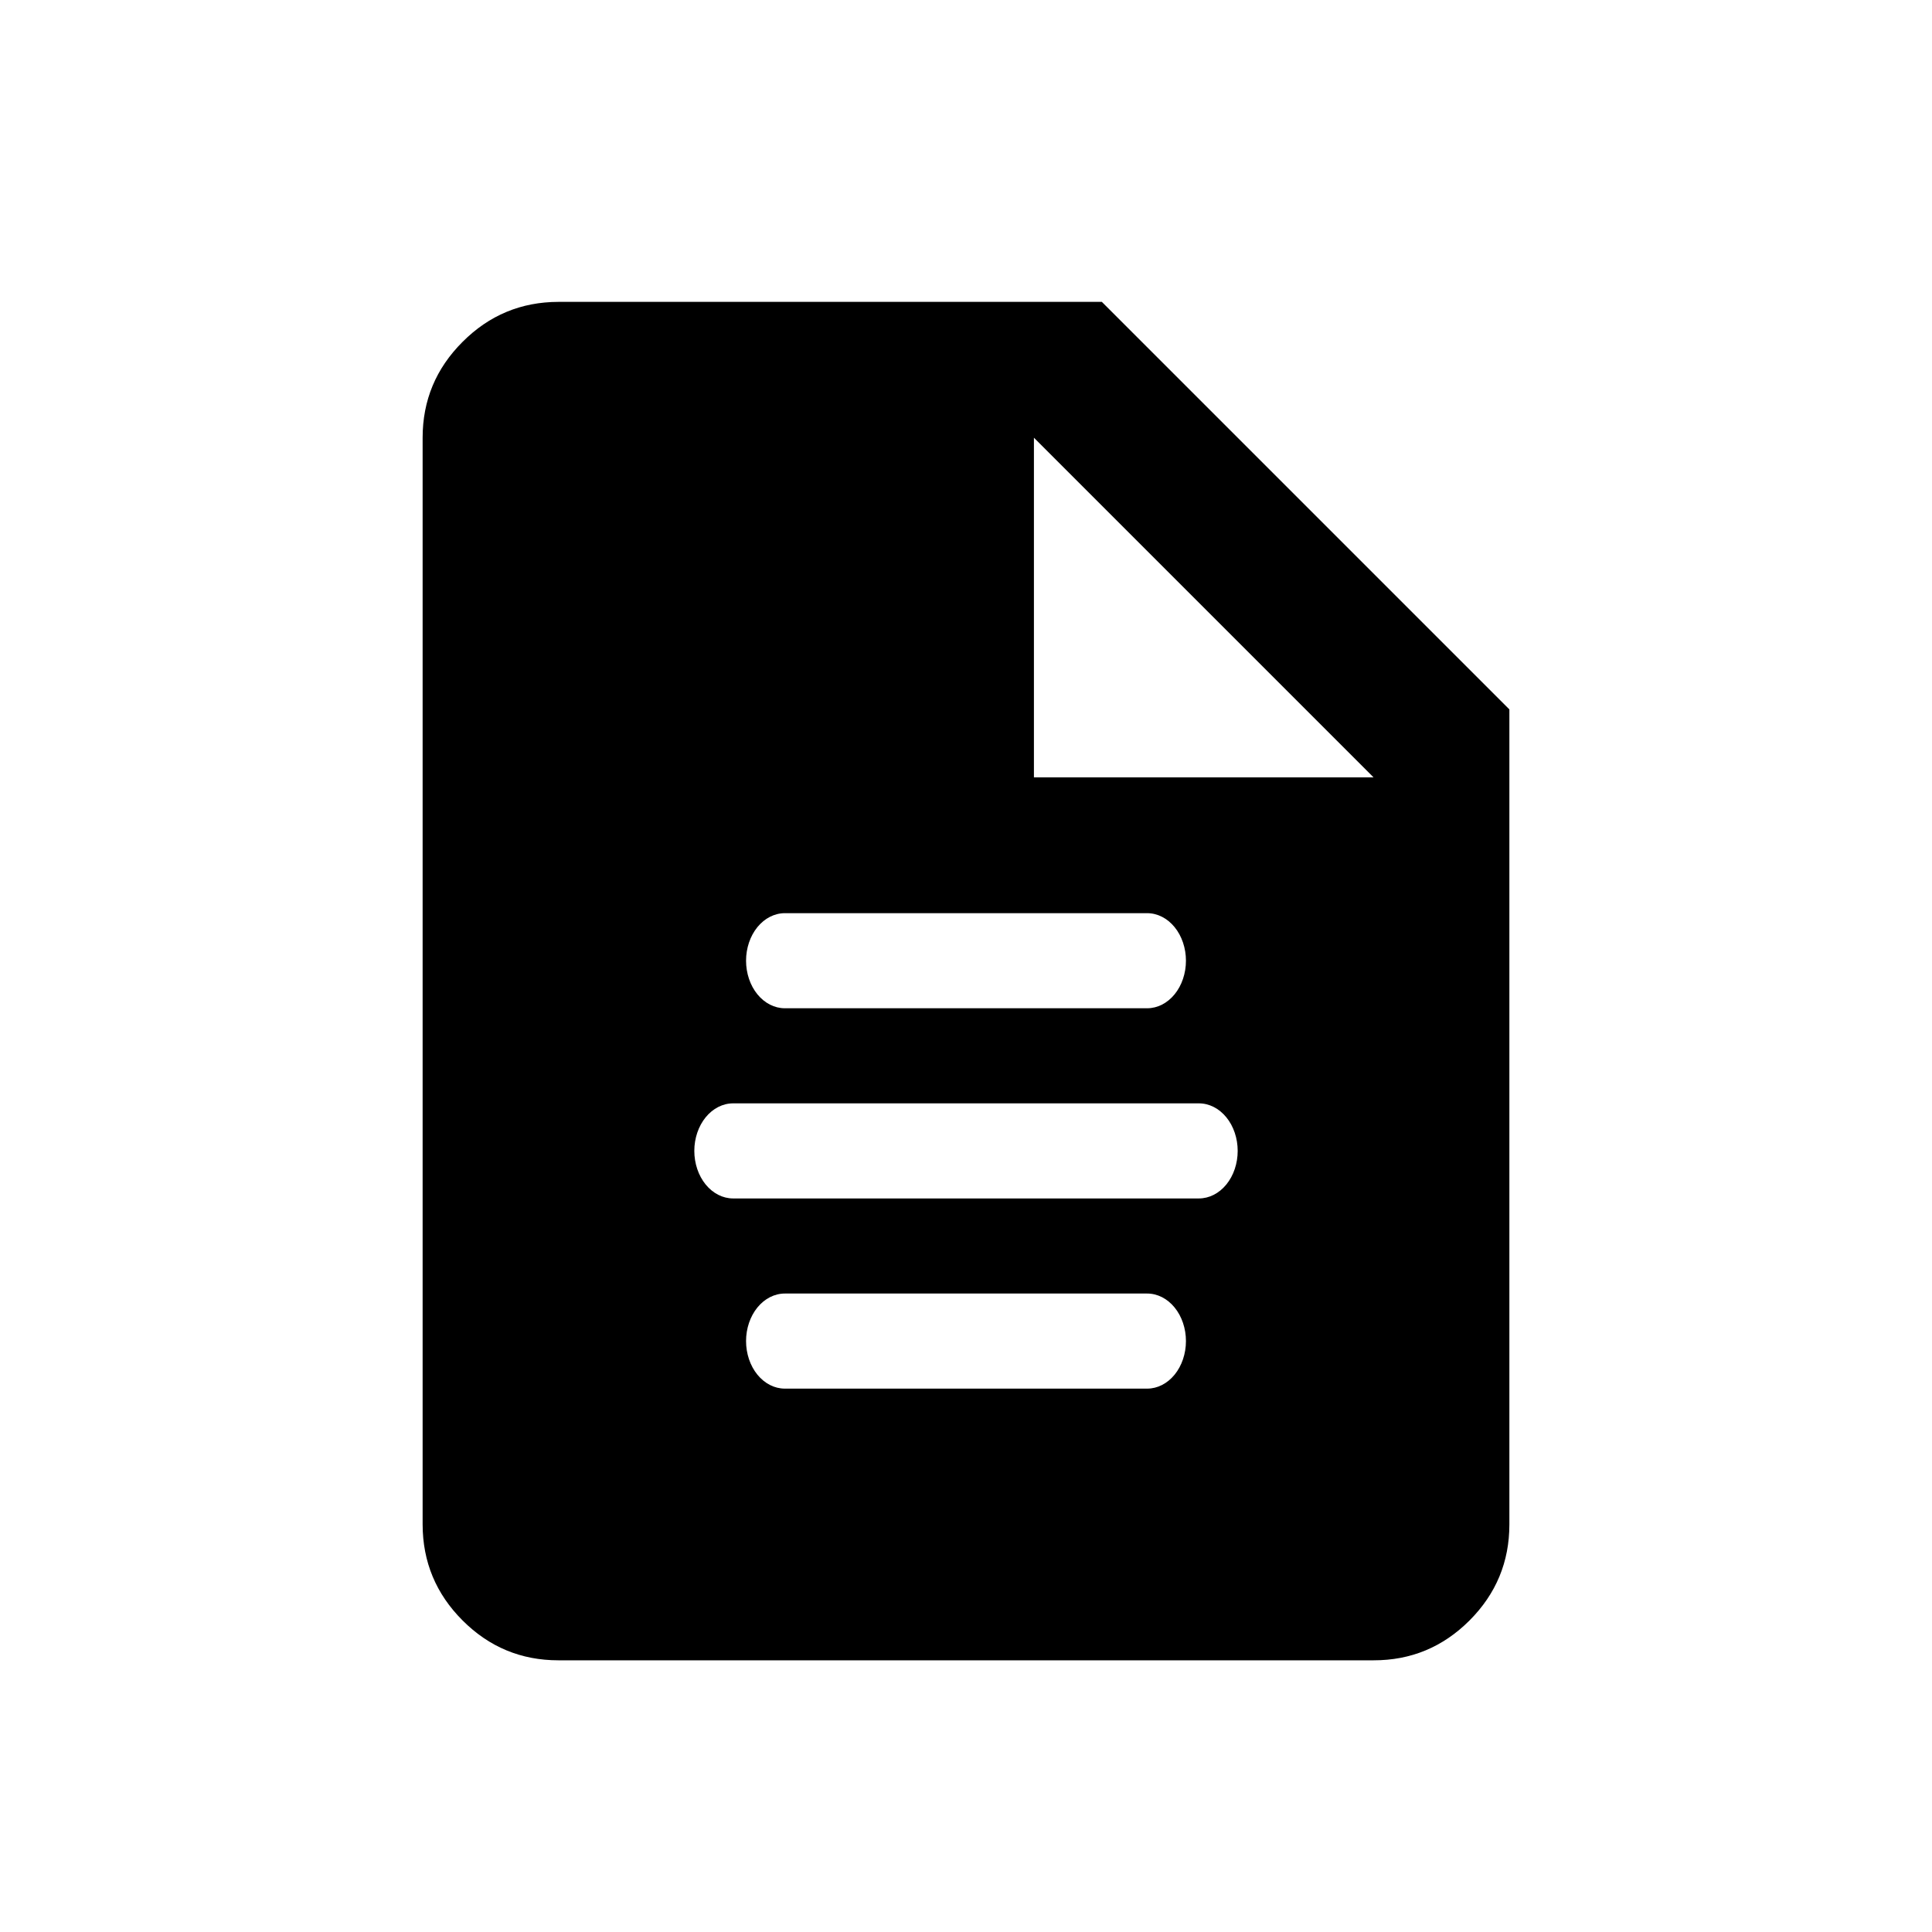
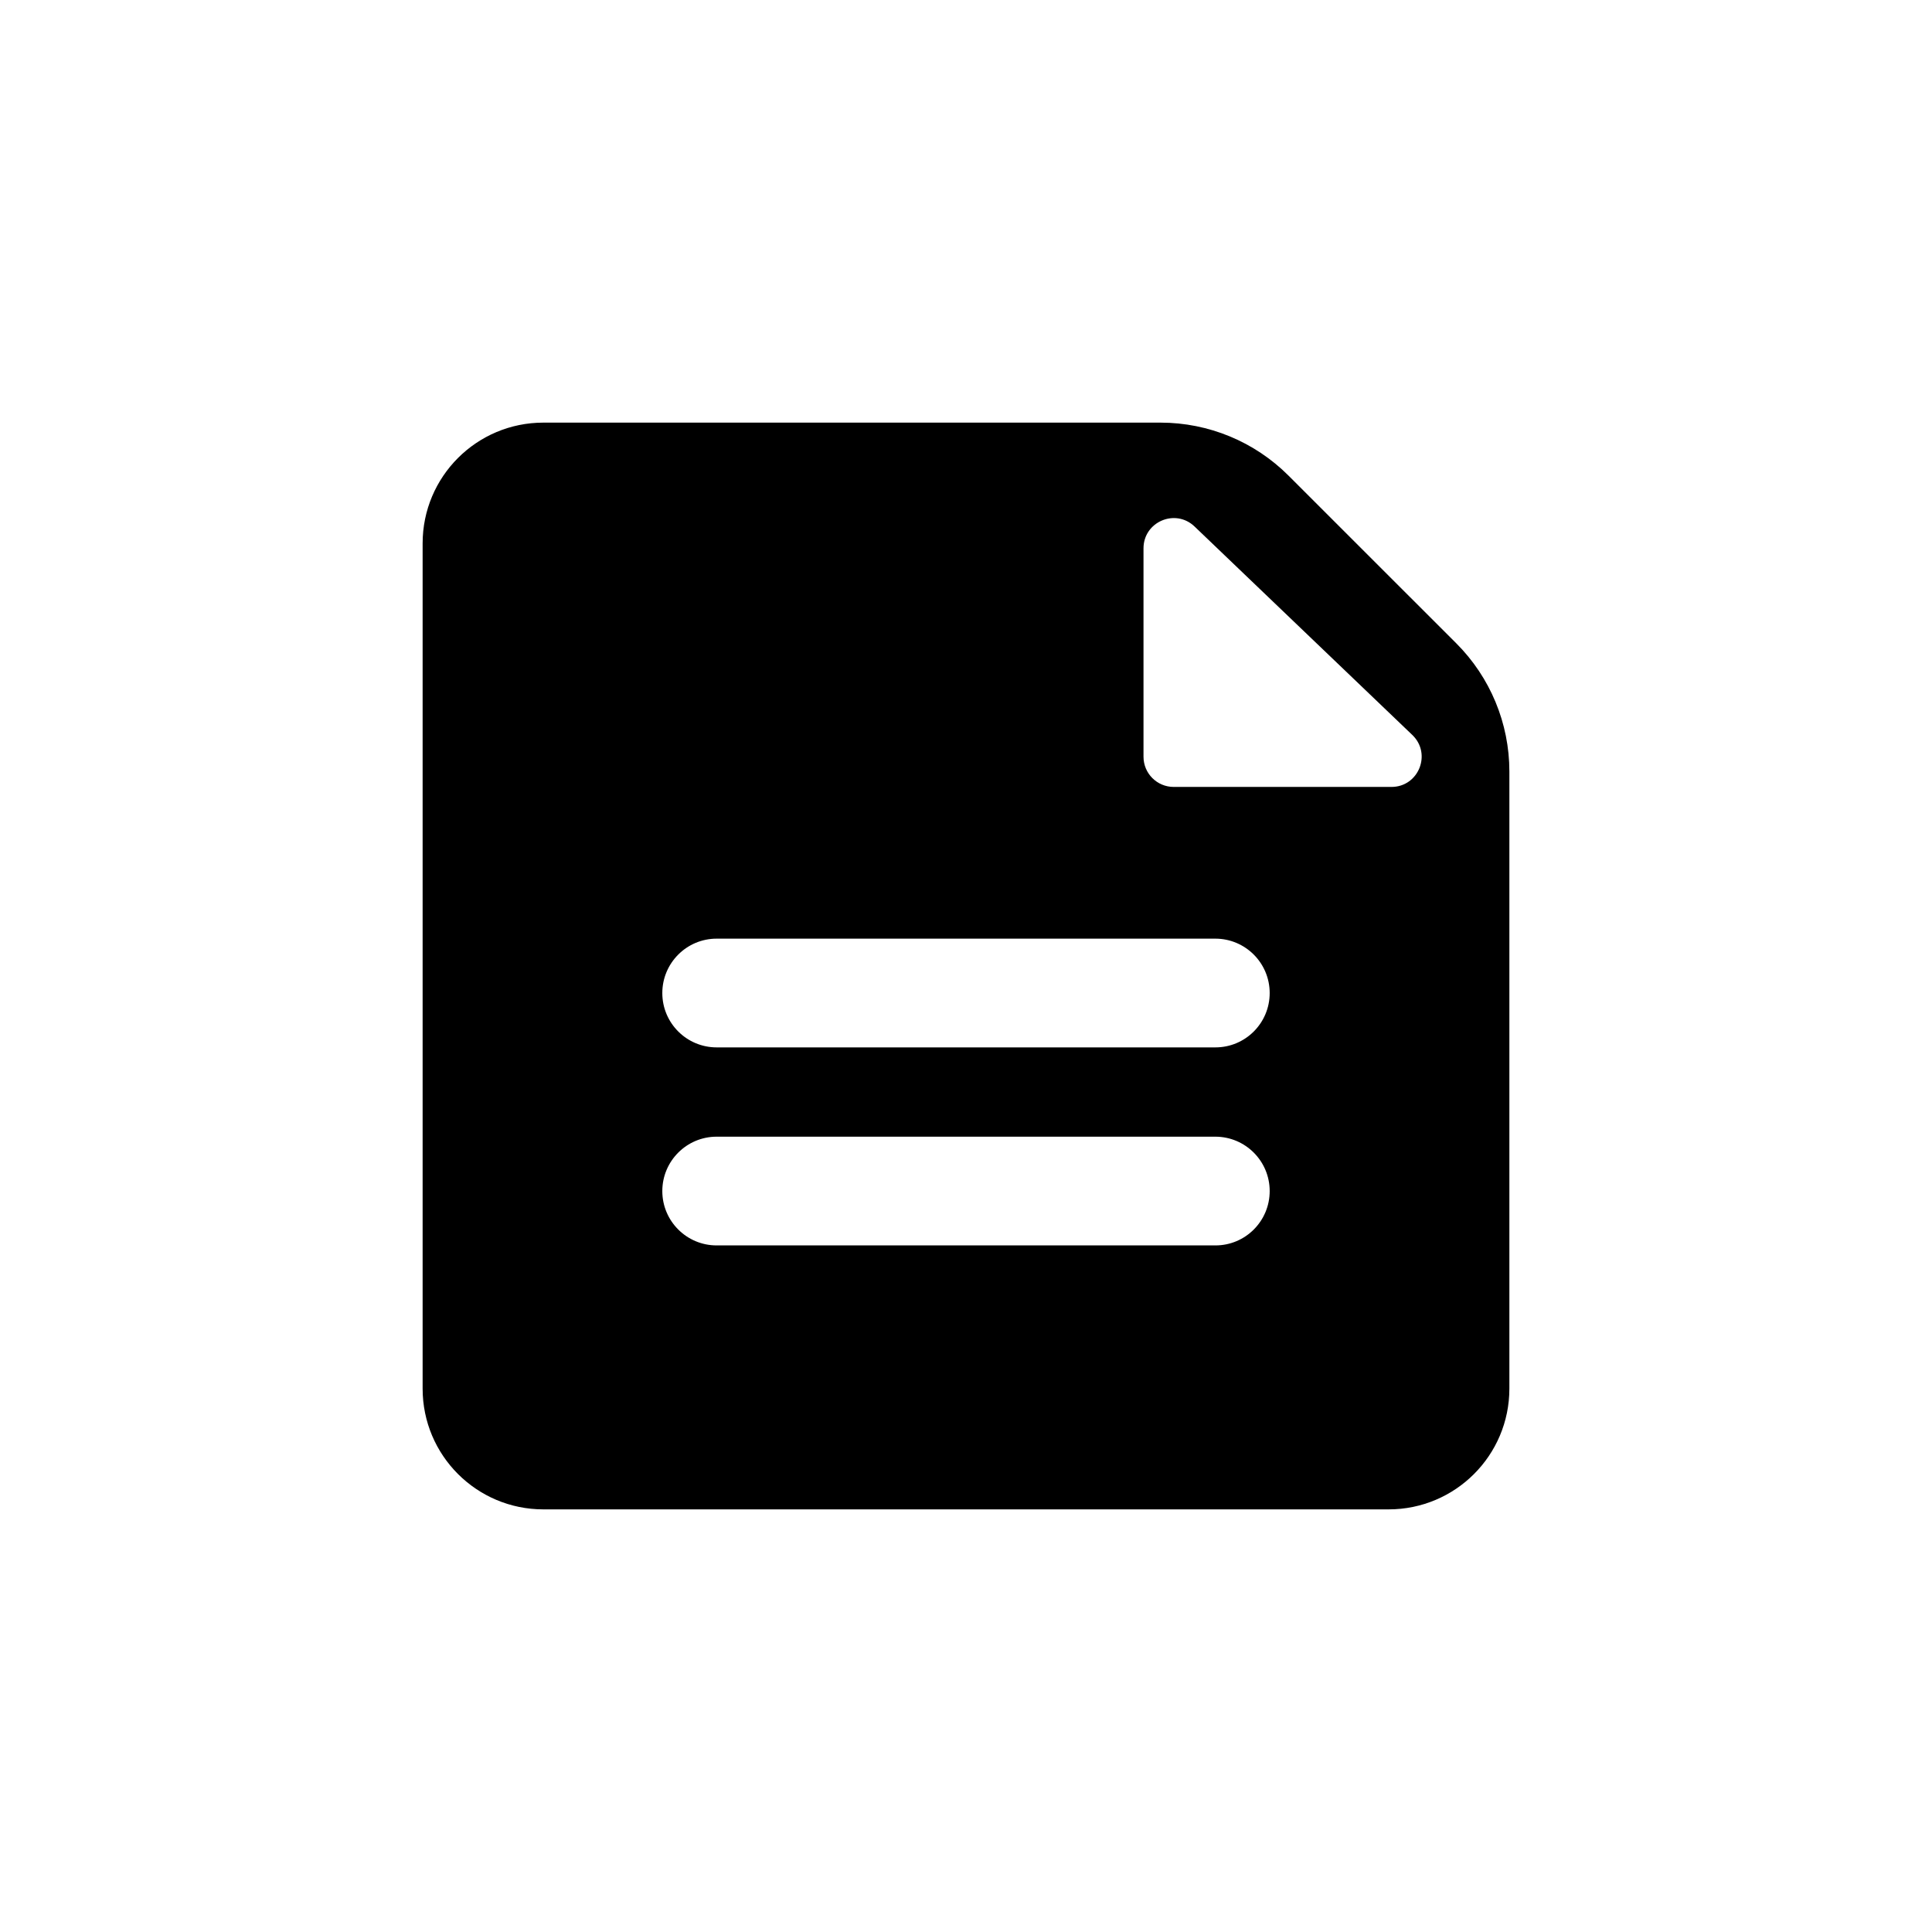
<svg xmlns="http://www.w3.org/2000/svg" width="32" height="32" viewBox="0 0 32 32" fill="none">
-   <path fill-rule="evenodd" clip-rule="evenodd" d="M7.662 26.84C8.102 27.28 8.631 27.5 9.25 27.5H22.75C23.369 27.501 23.899 27.281 24.34 26.84C24.78 26.399 25 25.869 25 25.25V11.75L18.25 5H9.25C8.632 5.001 8.102 5.221 7.662 5.662C7.221 6.102 7 6.631 7 7.25V25.25C7.001 25.869 7.221 26.399 7.662 26.84ZM22.75 12.875H17.125V7.25L22.75 12.875ZM12.545 15.356C12.425 15.503 12.357 15.704 12.357 15.912C12.357 16.121 12.425 16.322 12.545 16.469C12.666 16.617 12.829 16.7 13 16.7H19C19.171 16.7 19.334 16.617 19.455 16.469C19.575 16.322 19.643 16.121 19.643 15.912C19.643 15.704 19.575 15.503 19.455 15.356C19.334 15.208 19.171 15.125 19 15.125H13C12.829 15.125 12.666 15.208 12.545 15.356ZM11.688 18.506C11.568 18.653 11.5 18.854 11.5 19.062C11.5 19.271 11.568 19.472 11.688 19.619C11.809 19.767 11.972 19.85 12.143 19.85H19.857C20.028 19.85 20.191 19.767 20.312 19.619C20.432 19.472 20.5 19.271 20.5 19.062C20.5 18.854 20.432 18.653 20.312 18.506C20.191 18.358 20.028 18.275 19.857 18.275H12.143C11.972 18.275 11.809 18.358 11.688 18.506ZM12.545 21.656C12.425 21.803 12.357 22.004 12.357 22.212C12.357 22.421 12.425 22.622 12.545 22.769C12.666 22.917 12.829 23 13 23H19C19.171 23 19.334 22.917 19.455 22.769C19.575 22.622 19.643 22.421 19.643 22.212C19.643 22.004 19.575 21.803 19.455 21.656C19.334 21.508 19.171 21.425 19 21.425H13C12.829 21.425 12.666 21.508 12.545 21.656Z" fill="currentColor" />
+   <path fill-rule="evenodd" clip-rule="evenodd" d="M24.121 10.656C24.684 11.219 25 11.982 25 12.778V23C25 24.105 24.105 25 23 25H9C7.895 25 7 24.105 7 23V9C7 7.895 7.895 7 9 7H19.222C20.018 7 20.781 7.316 21.343 7.879L24.121 10.656Z M20.131 15.547C20.628 15.548 21.03 15.951 21.03 16.448C21.03 16.945 20.628 17.348 20.131 17.348H11.87C11.373 17.348 10.97 16.945 10.97 16.448C10.97 15.951 11.373 15.547 11.87 15.547H20.131Z M20.131 18.827C20.628 18.828 21.03 19.231 21.03 19.728C21.03 20.225 20.628 20.628 20.131 20.628H11.87C11.373 20.628 10.97 20.225 10.97 19.728C10.97 19.231 11.373 18.827 11.87 18.827H20.131Z M23.047 13.034L19.44 13.034C19.164 13.034 18.94 12.81 18.94 12.534V9.082C18.94 8.642 19.468 8.416 19.786 8.721L23.392 12.173C23.718 12.485 23.497 13.034 23.047 13.034Z" fill="currentColor" />
</svg>
